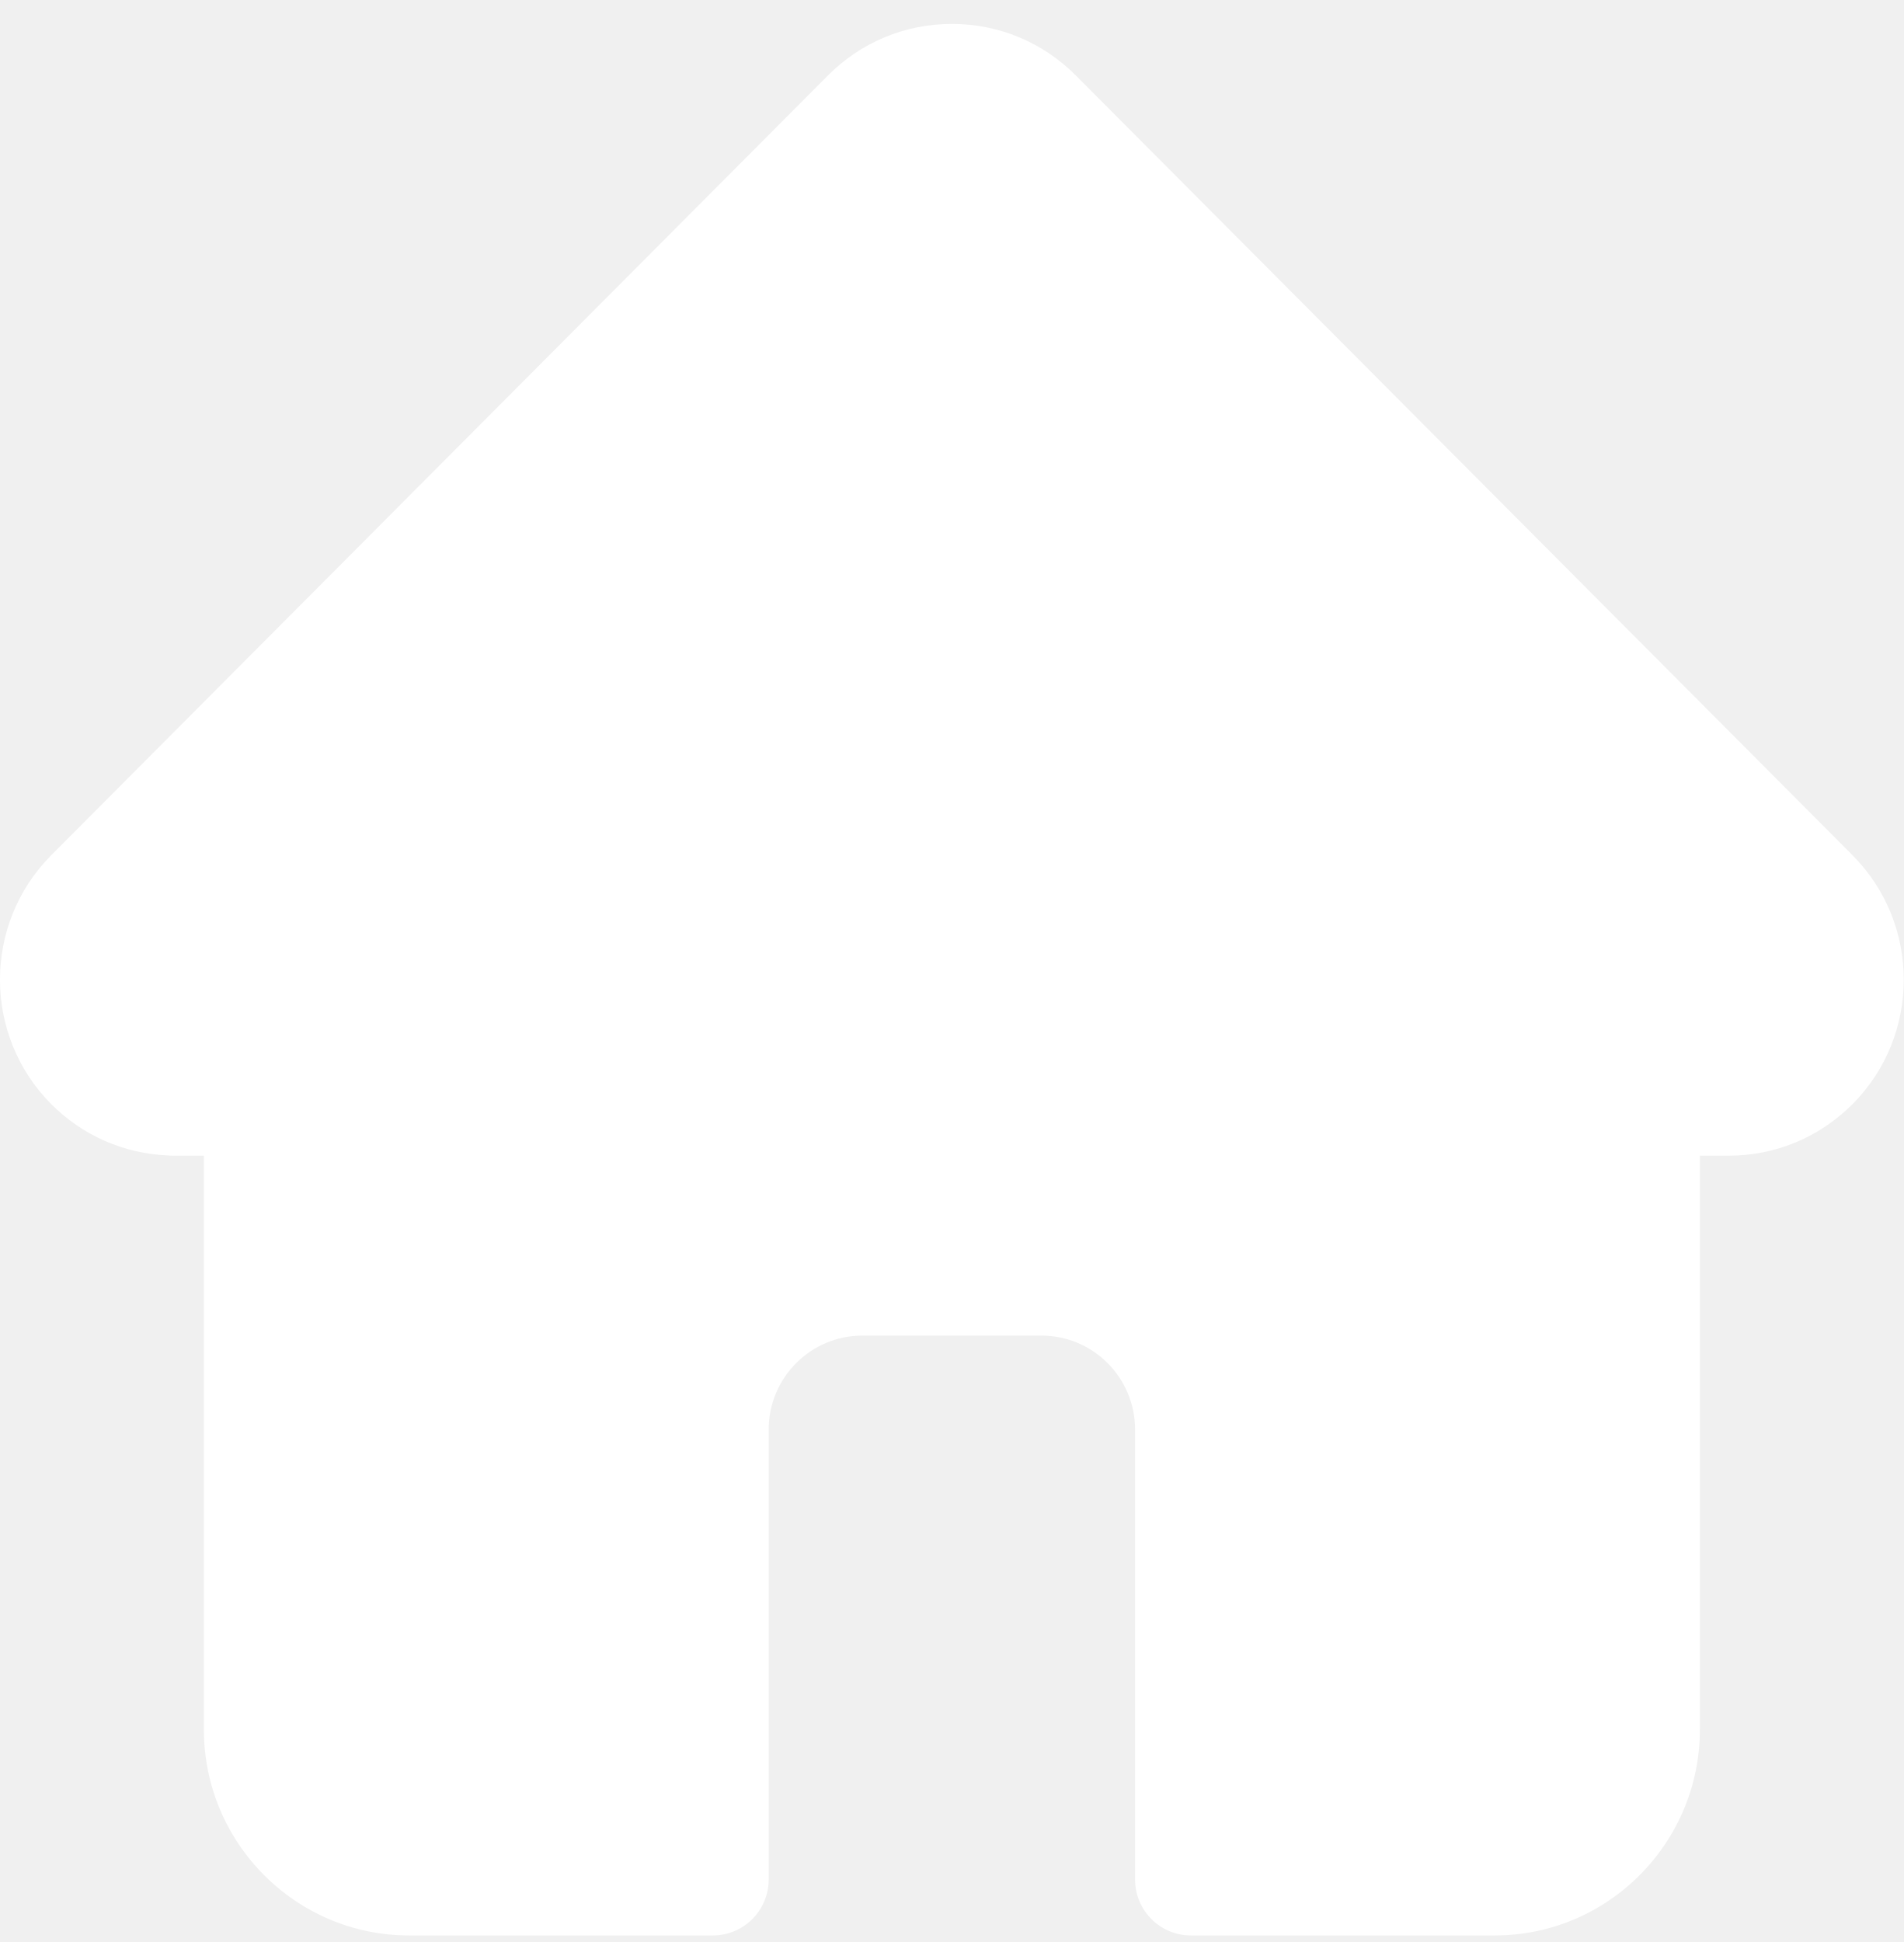
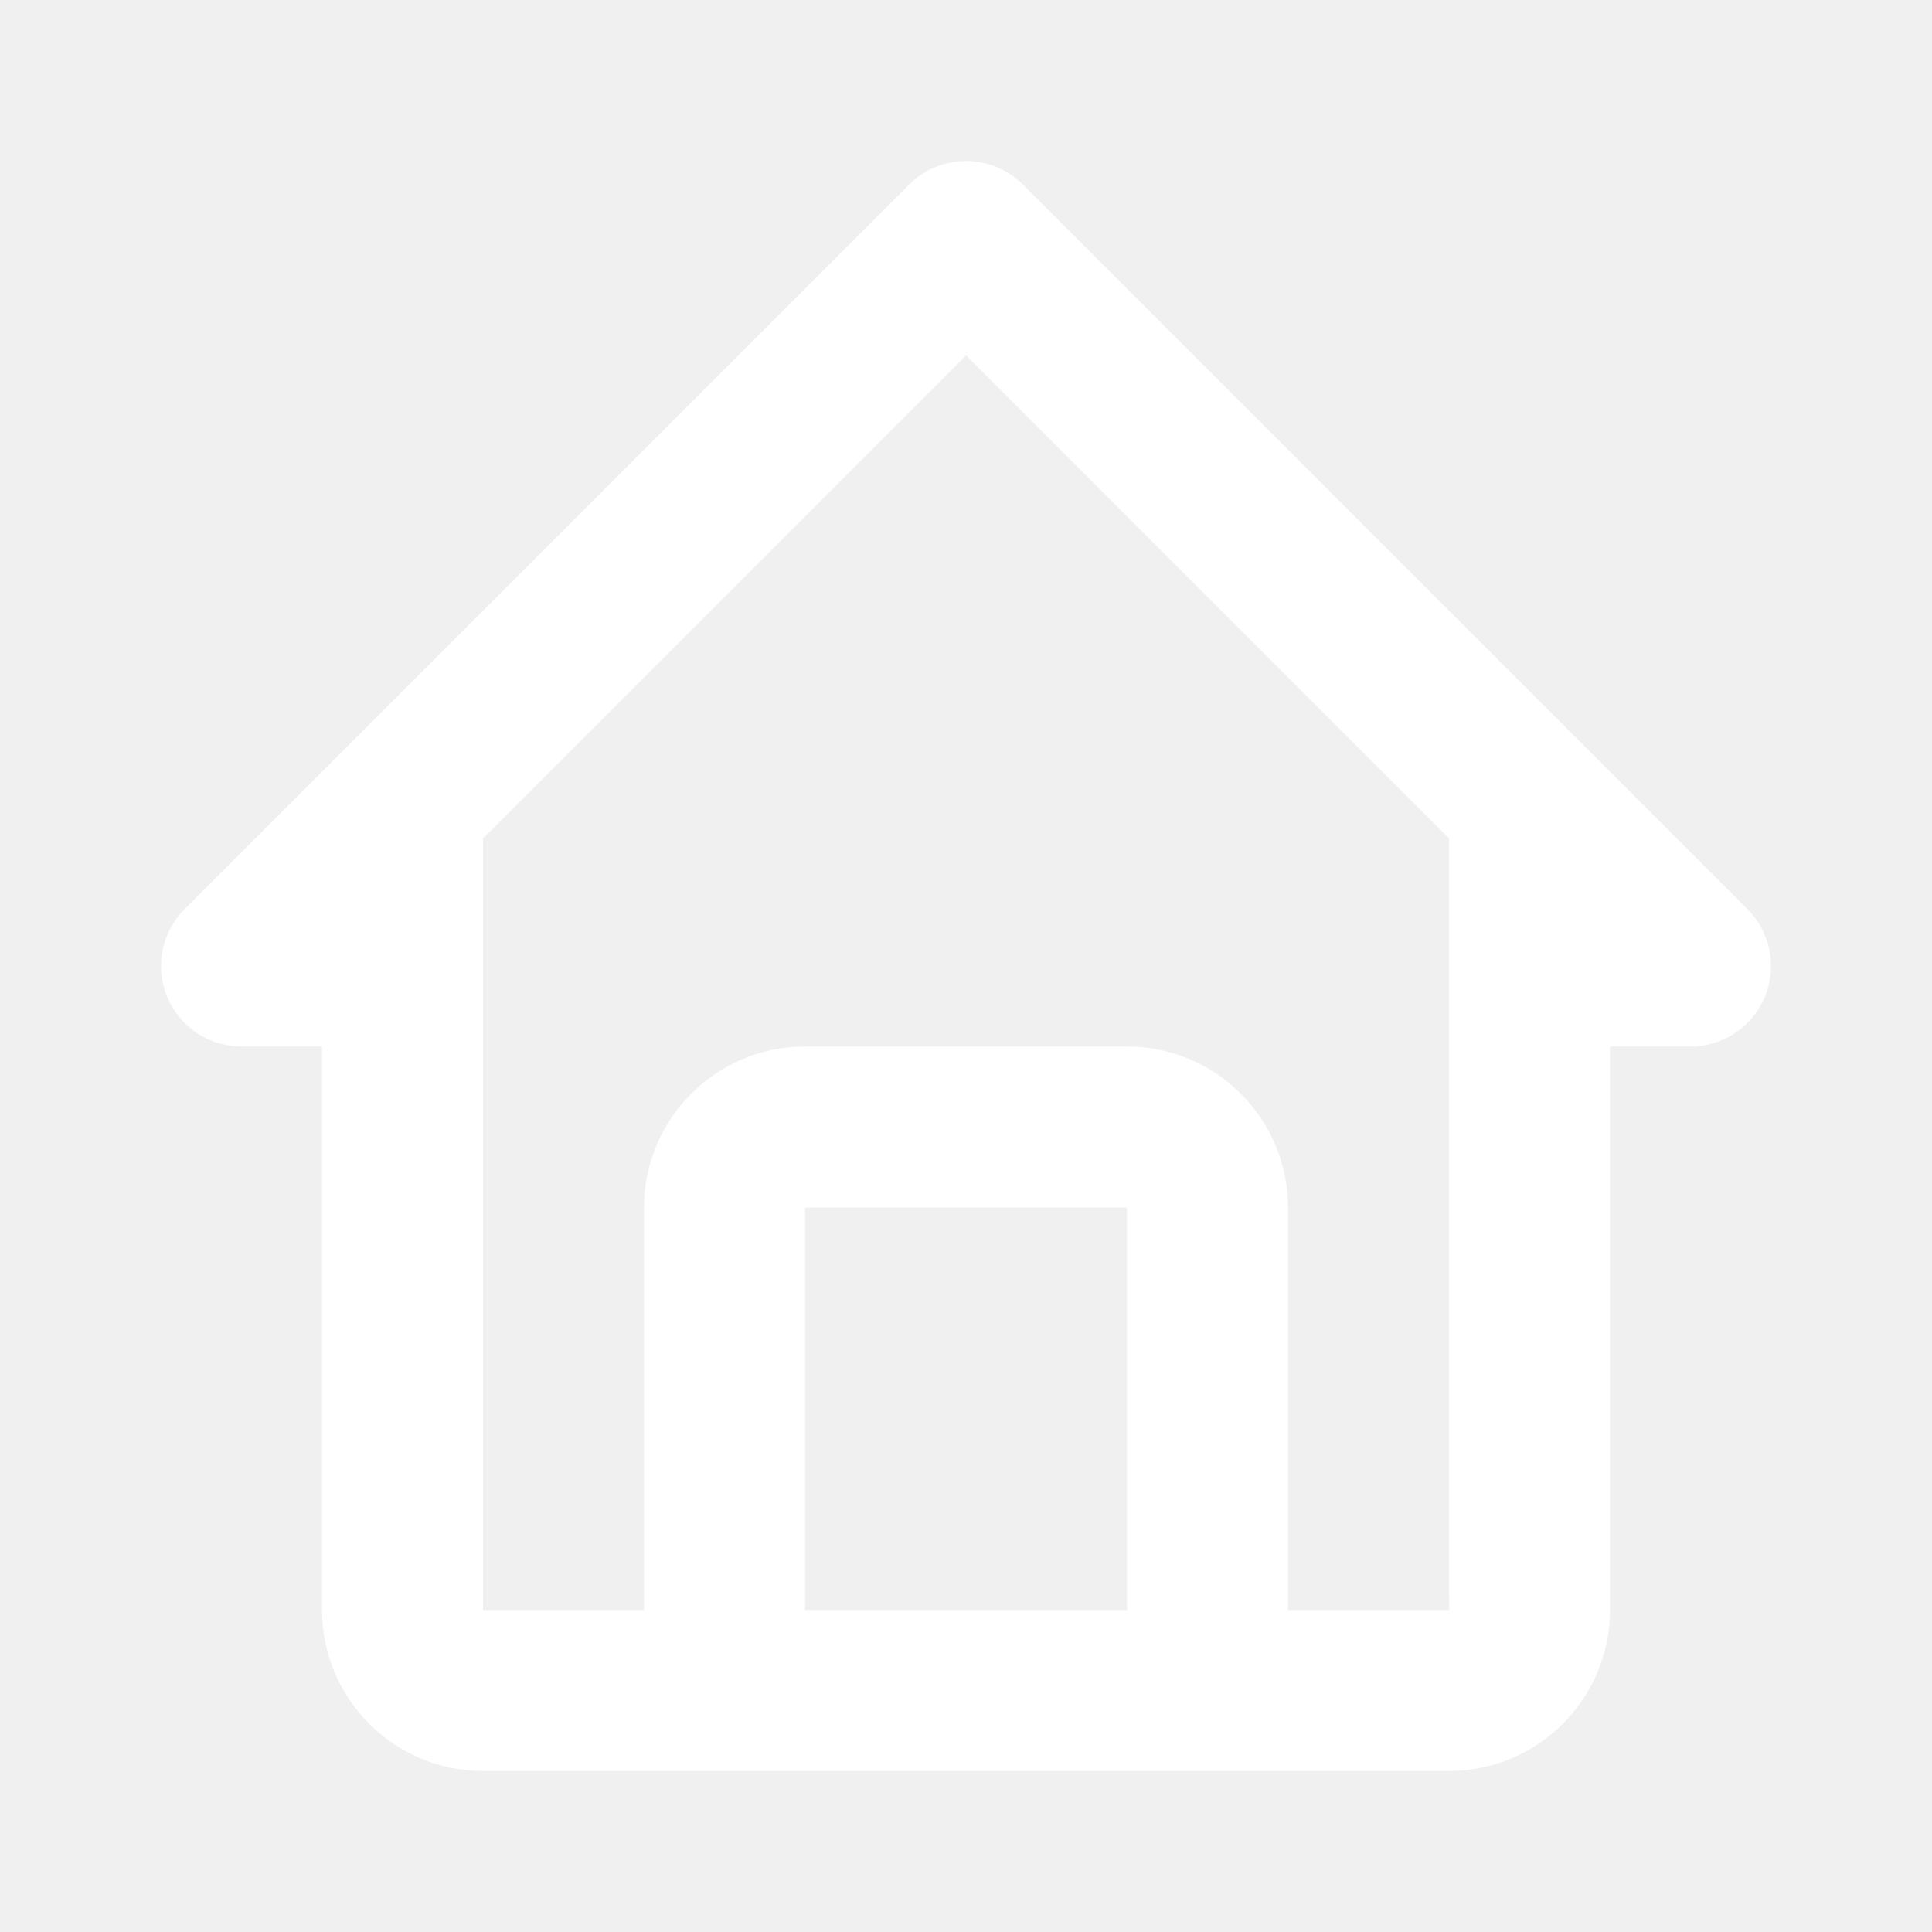
- <svg xmlns="http://www.w3.org/2000/svg" width="50" height="51" viewBox="0 0 50 51" fill="none">
-   <path d="M48.651 22.463C48.65 22.462 48.649 22.46 48.648 22.459L28.252 1.982C27.383 1.109 26.227 0.628 24.997 0.628C23.768 0.628 22.612 1.109 21.742 1.982L1.357 22.448C1.35 22.455 1.343 22.463 1.336 22.47C-0.449 24.272 -0.446 27.197 1.345 28.995C2.163 29.817 3.244 30.293 4.399 30.343C4.446 30.348 4.494 30.35 4.541 30.35H5.354V45.42C5.354 48.402 7.771 50.828 10.742 50.828H18.721C19.53 50.828 20.186 50.17 20.186 49.357V37.543C20.186 36.182 21.289 35.075 22.644 35.075H27.351C28.706 35.075 29.808 36.182 29.808 37.543V49.357C29.808 50.17 30.464 50.828 31.273 50.828H39.253C42.224 50.828 44.64 48.402 44.64 45.42V30.35H45.394C46.623 30.35 47.779 29.869 48.649 28.996C50.442 27.195 50.443 24.265 48.651 22.463Z" fill="white" />
+ <svg xmlns="http://www.w3.org/2000/svg" aria-hidden="true" role="img" class="iconify iconify--bx" width="32" height="32" preserveAspectRatio="xMidYMid meet" viewBox="0 0 24 24">
+   <path d="M3 13h1v7c0 1.103.897 2 2 2h12c1.103 0 2-.897 2-2v-7h1a1 1 0 0 0 .707-1.707l-9-9a.999.999 0 0 0-1.414 0l-9 9A1 1 0 0 0 3 13zm7 7v-5h4v5h-4zm2-15.586l6 6V15l.001 5H16v-5c0-1.103-.897-2-2-2h-4c-1.103 0-2 .897-2 2v5H6v-9.586l6-6z" fill="#fff" />
</svg>
